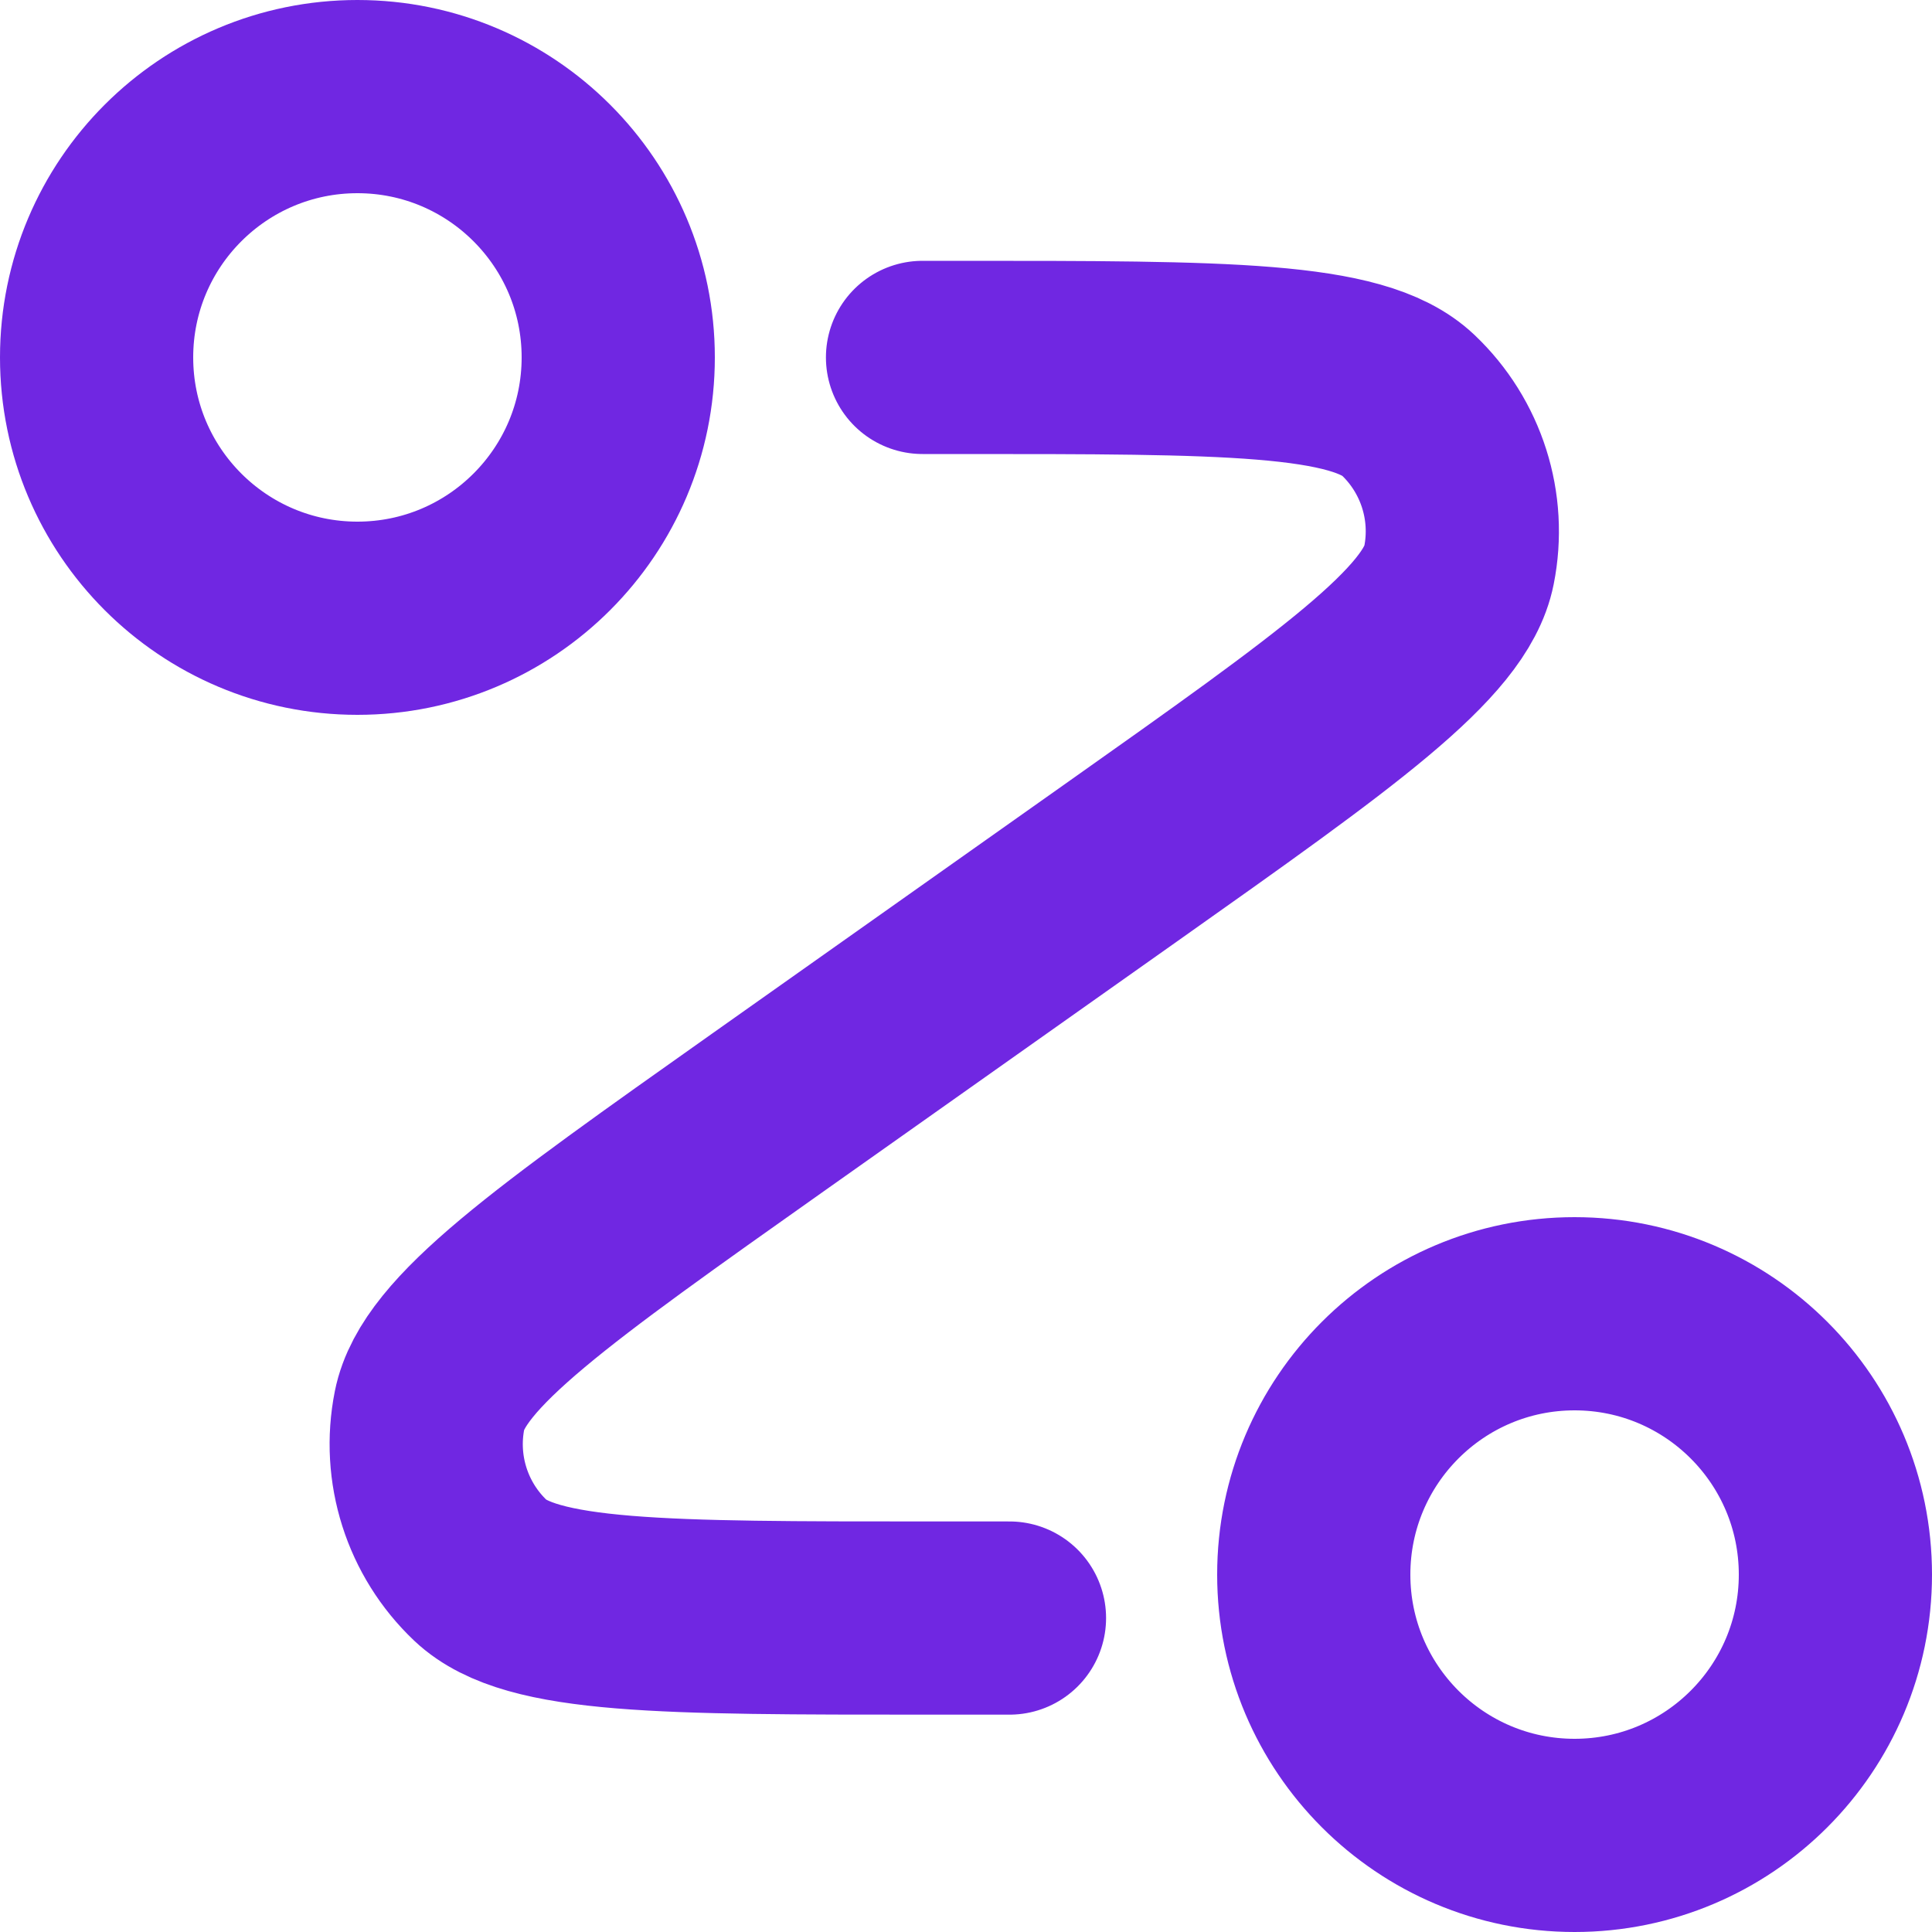
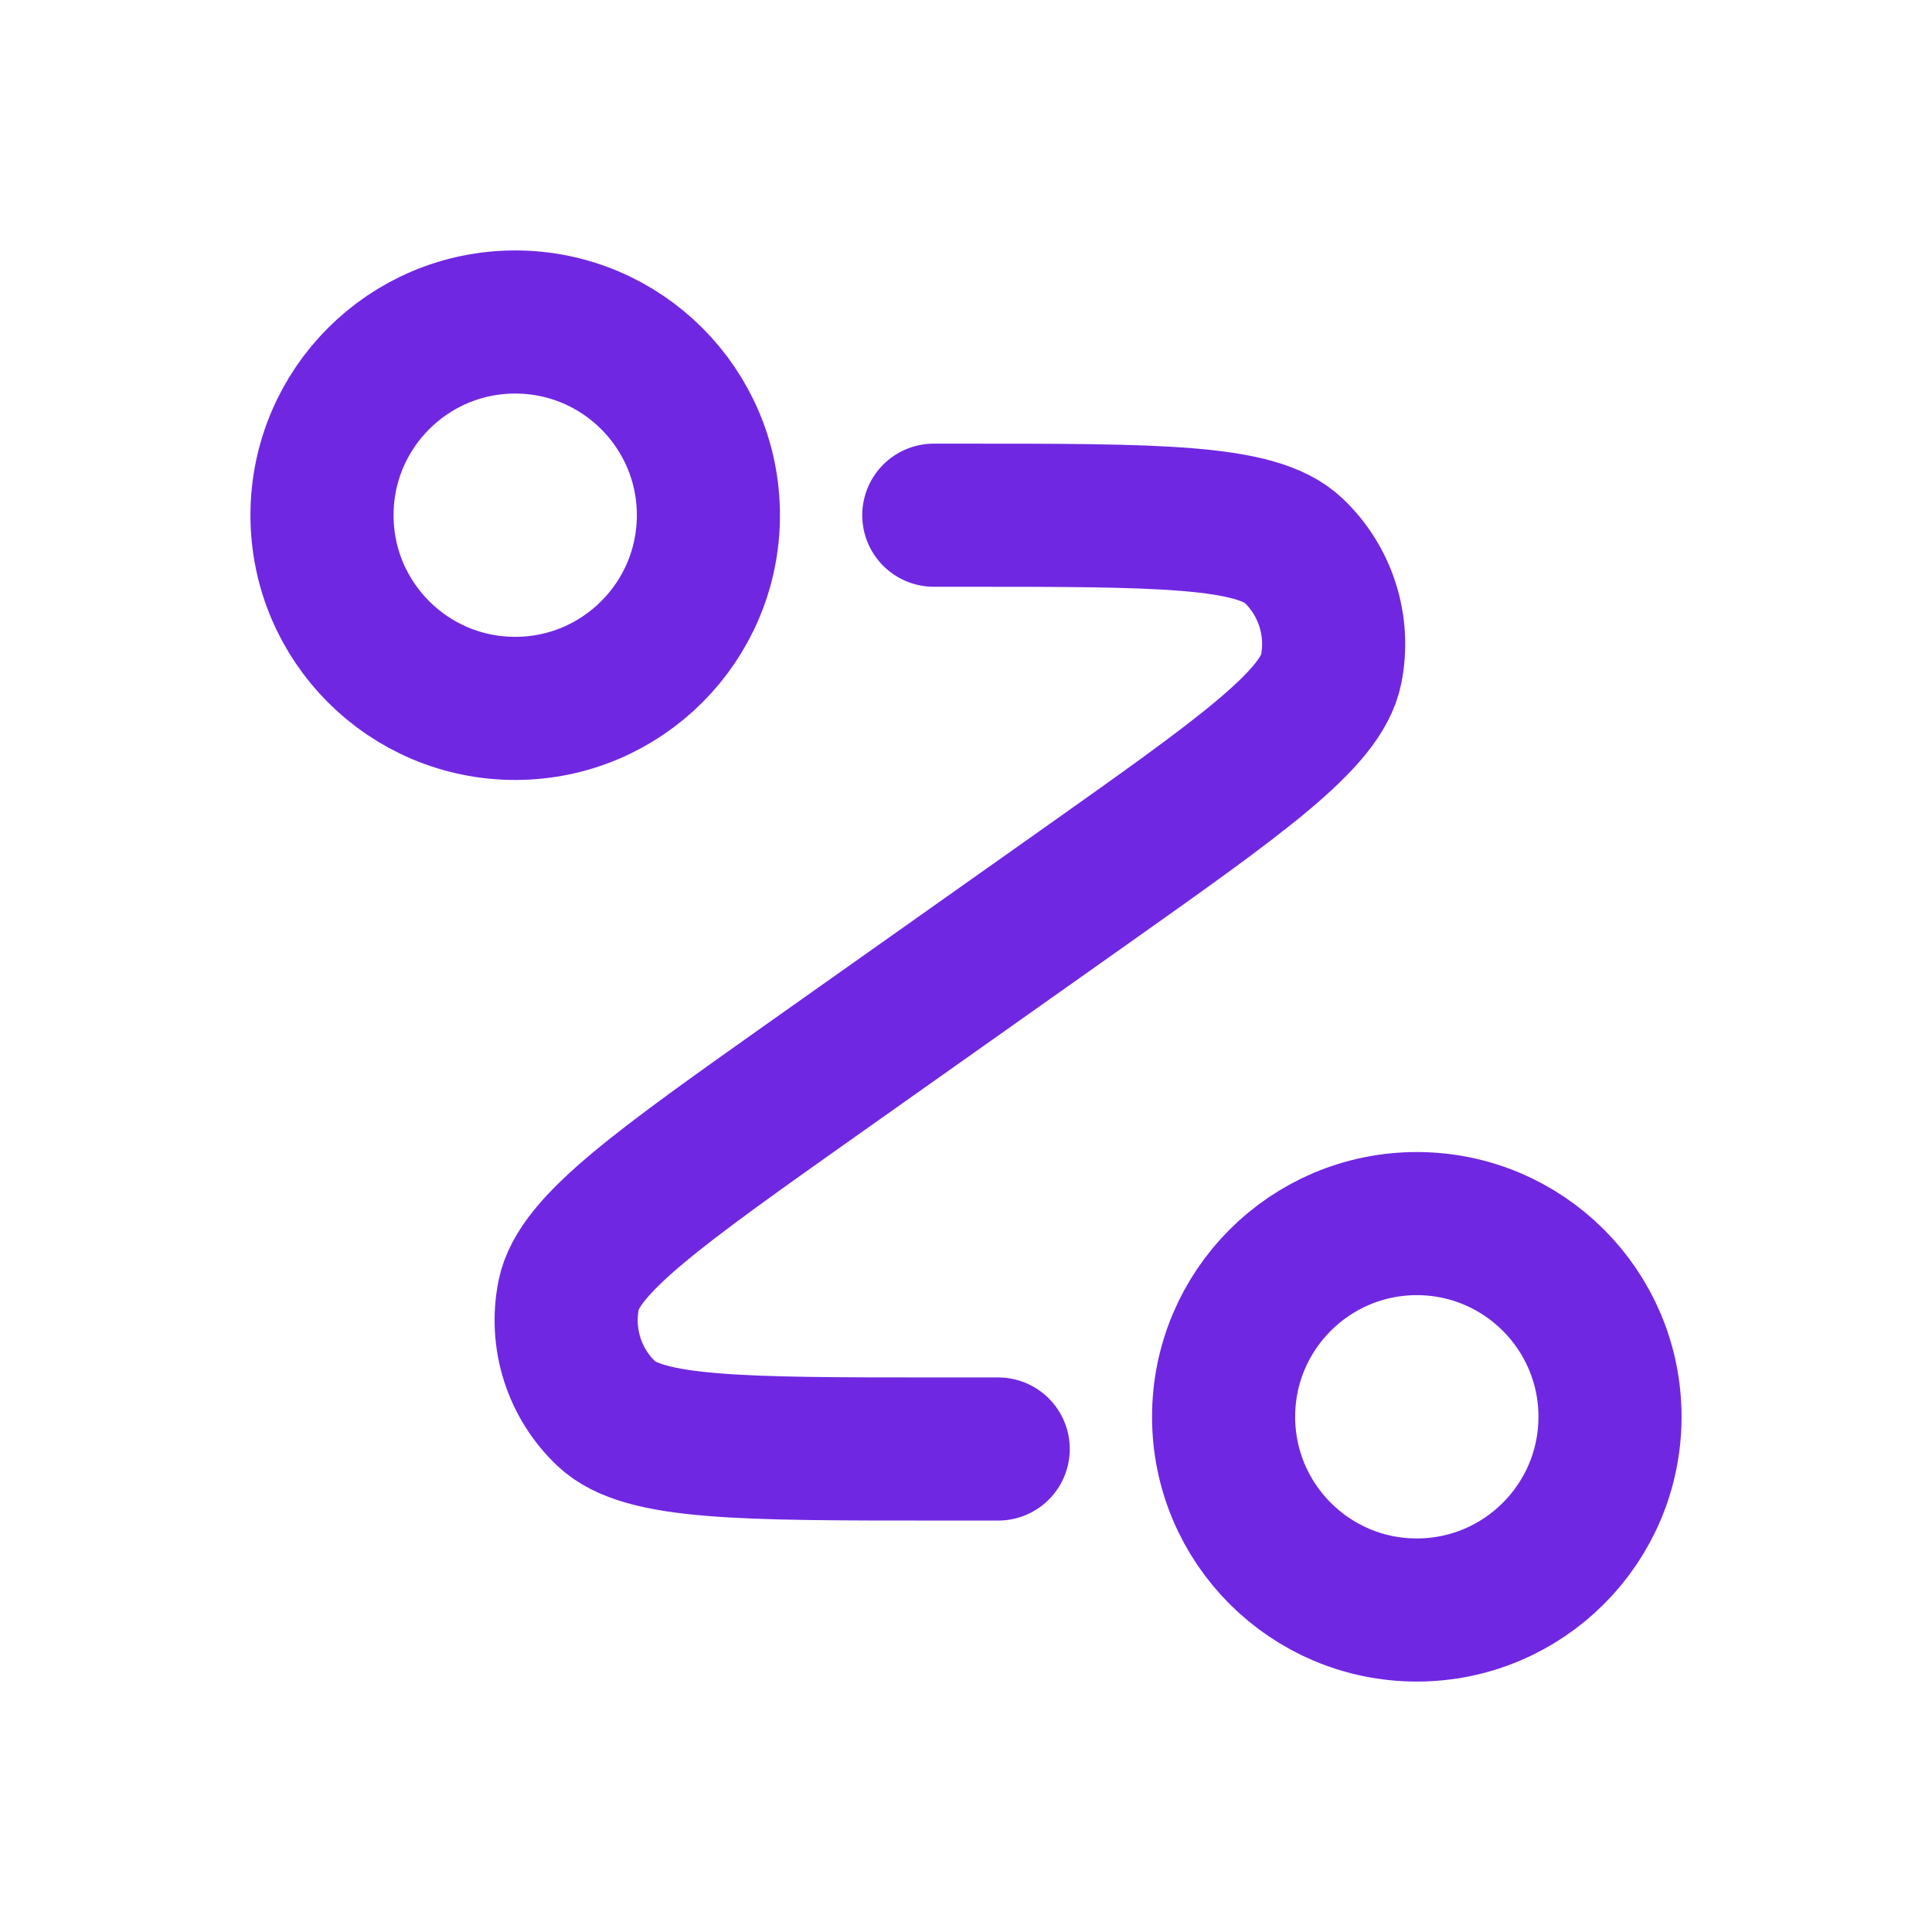
- <svg xmlns="http://www.w3.org/2000/svg" width="40" height="40" viewBox="0 0 40 40" fill="none">
-   <path d="M19.1 7.4H19.882C25.367 7.4 28.11 7.4 29.151 8.385C30.05 9.237 30.449 10.491 30.206 11.706C29.925 13.111 27.686 14.695 23.208 17.863L15.892 23.037C11.414 26.205 9.175 27.789 8.894 29.194C8.651 30.409 9.05 31.663 9.949 32.515C10.991 33.5 13.733 33.5 19.218 33.5H20.9M12.8 7.4C12.8 10.382 10.382 12.8 7.4 12.8C4.418 12.8 2 10.382 2 7.4C2 4.418 4.418 2 7.4 2C10.382 2 12.8 4.418 12.8 7.4ZM38 32.6C38 35.582 35.582 38 32.6 38C29.618 38 27.2 35.582 27.2 32.6C27.2 29.618 29.618 27.2 32.6 27.2C35.582 27.2 38 29.618 38 32.6Z" stroke="#7027E2" stroke-width="4" stroke-linecap="round" stroke-linejoin="round" />
+ <svg xmlns="http://www.w3.org/2000/svg" width="54" height="54" viewBox="0 0 54 54" fill="none">
+   <path d="M26.1 14.4H26.882C32.367 14.4 35.109 14.4 36.151 15.385C37.05 16.237 37.449 17.491 37.206 18.706C36.925 20.111 34.686 21.695 30.208 24.863L22.892 30.037C18.414 33.205 16.175 34.789 15.894 36.194C15.651 37.409 16.049 38.663 16.95 39.515C17.991 40.5 20.733 40.5 26.218 40.5H27.9M19.8 14.4C19.8 17.382 17.382 19.8 14.4 19.8C11.418 19.8 9 17.382 9 14.4C9 11.418 11.418 9 14.4 9C17.382 9 19.8 11.418 19.8 14.4ZM45 39.6C45 42.582 42.582 45 39.6 45C36.618 45 34.2 42.582 34.2 39.6C34.2 36.618 36.618 34.2 39.6 34.2C42.582 34.2 45 36.618 45 39.6Z" stroke="#7027E2" stroke-width="4" stroke-linecap="round" stroke-linejoin="round" />
</svg>
